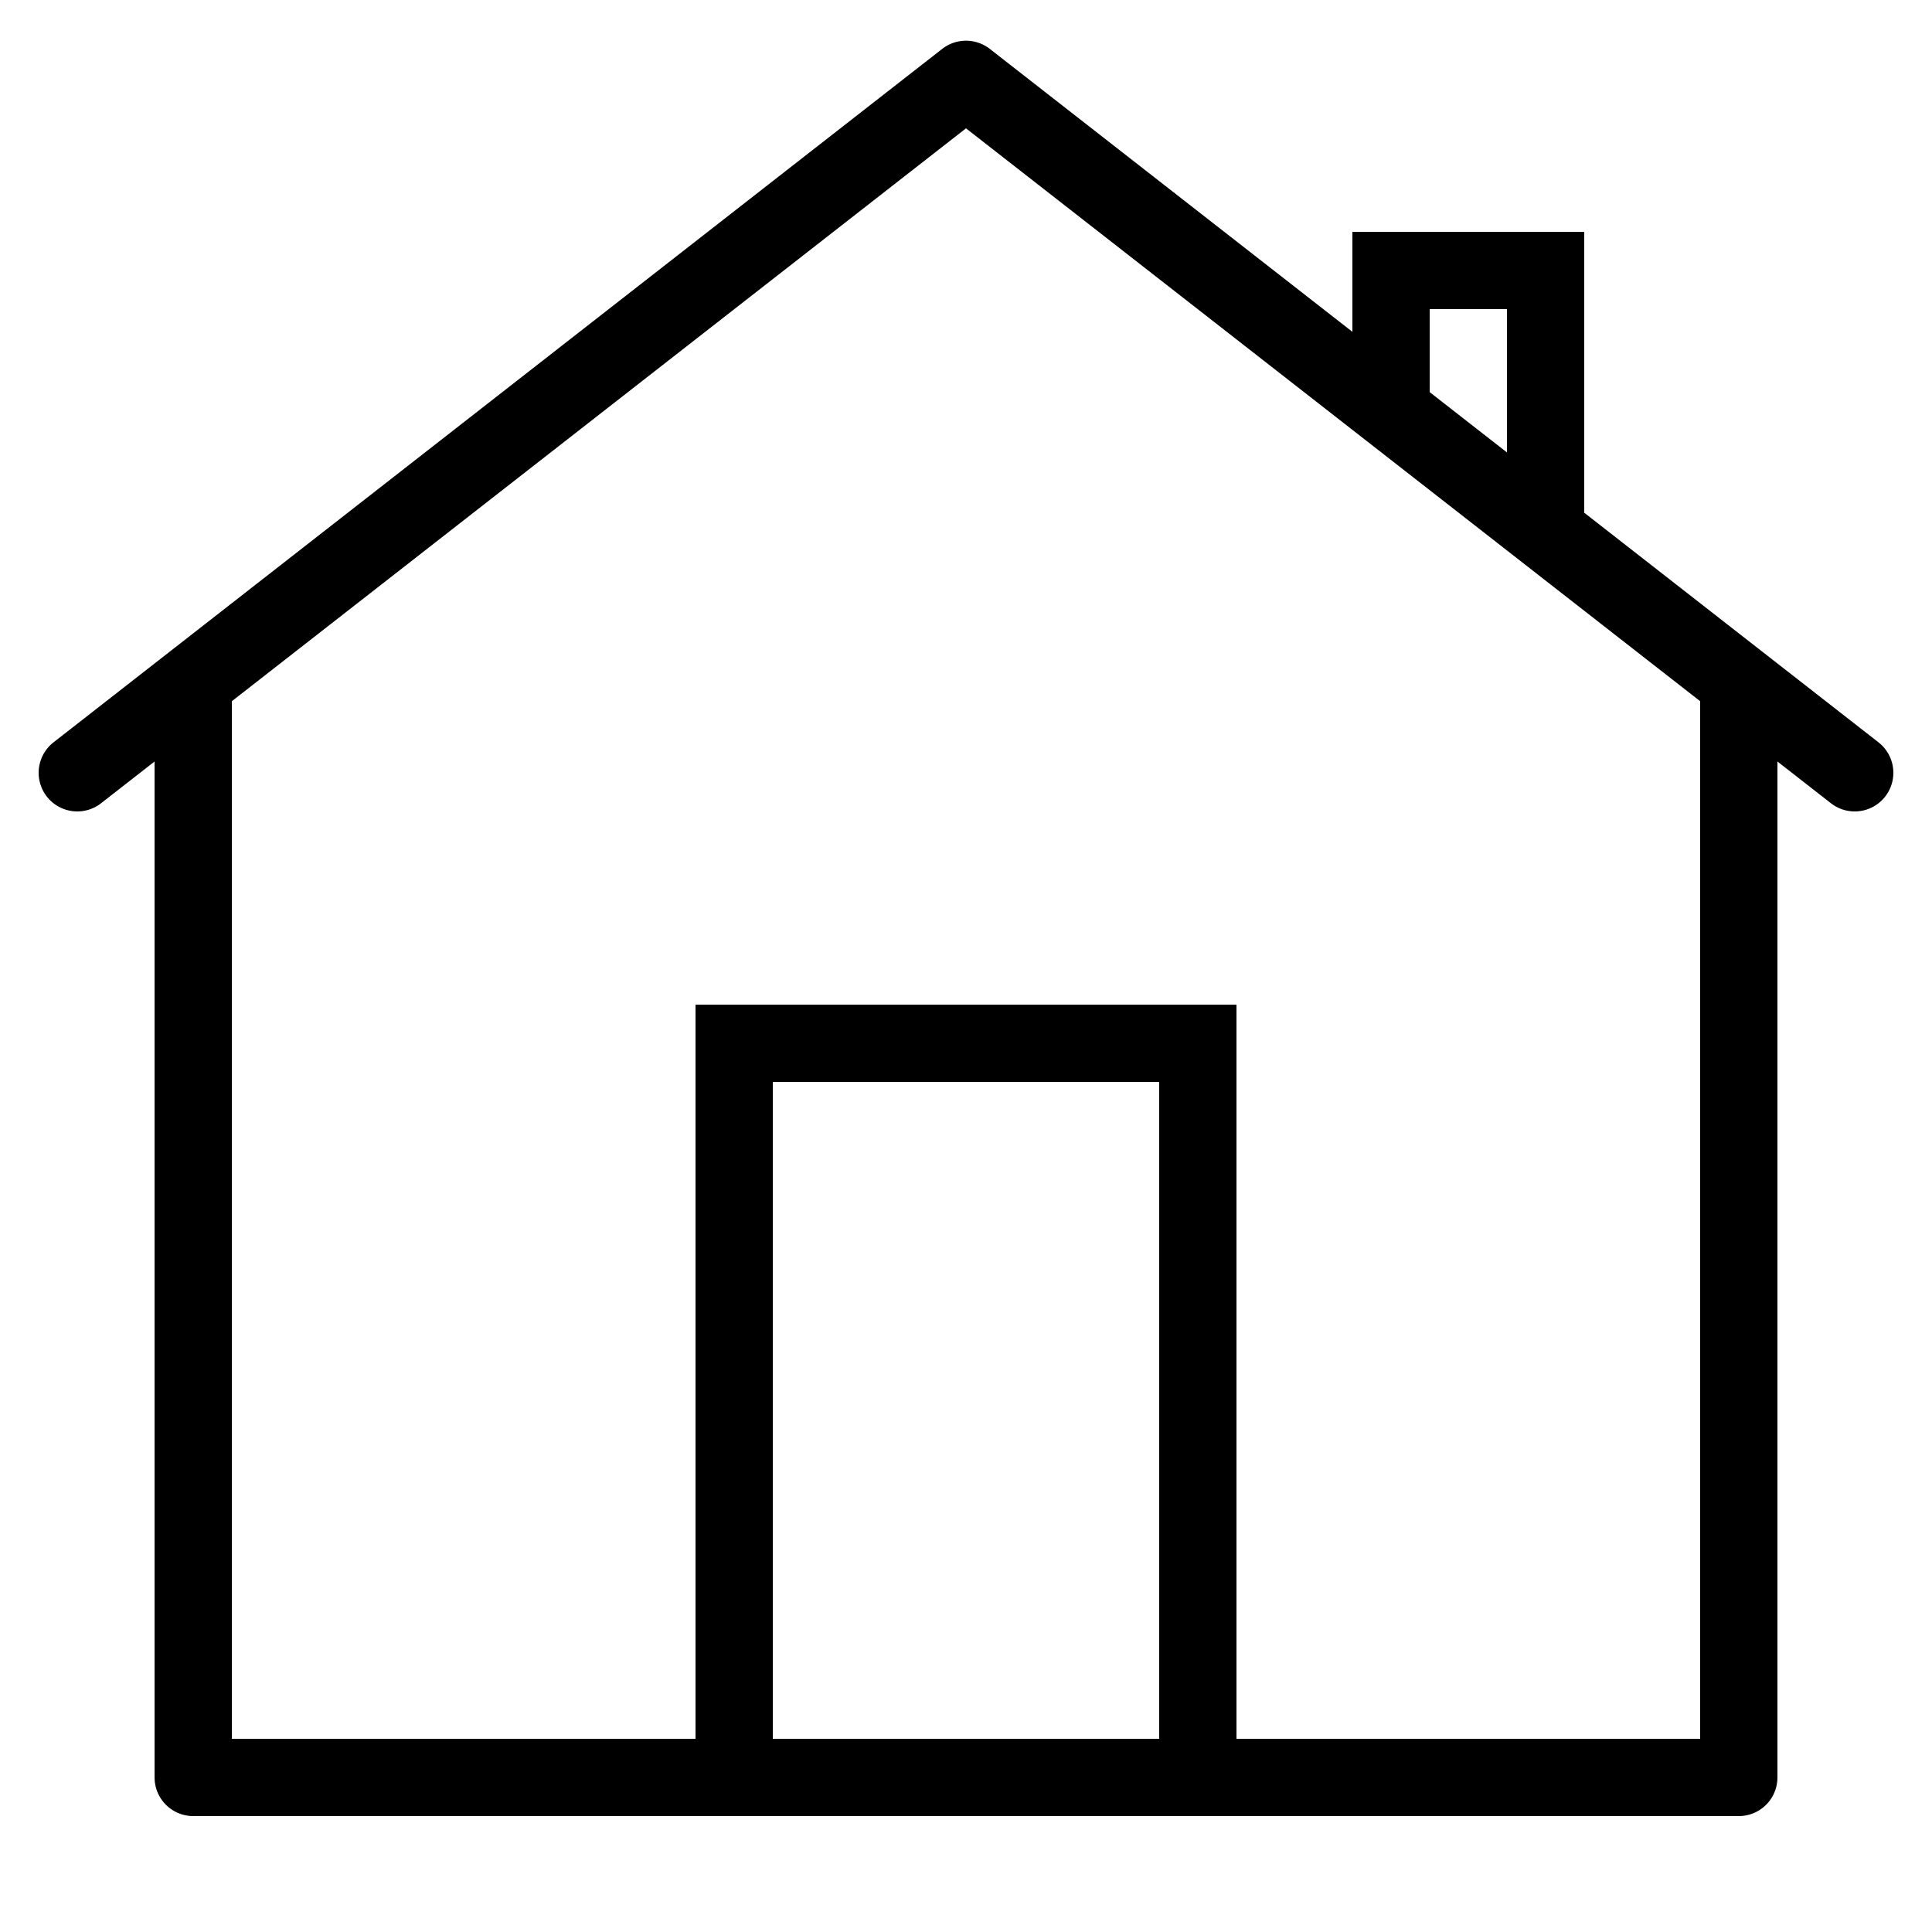
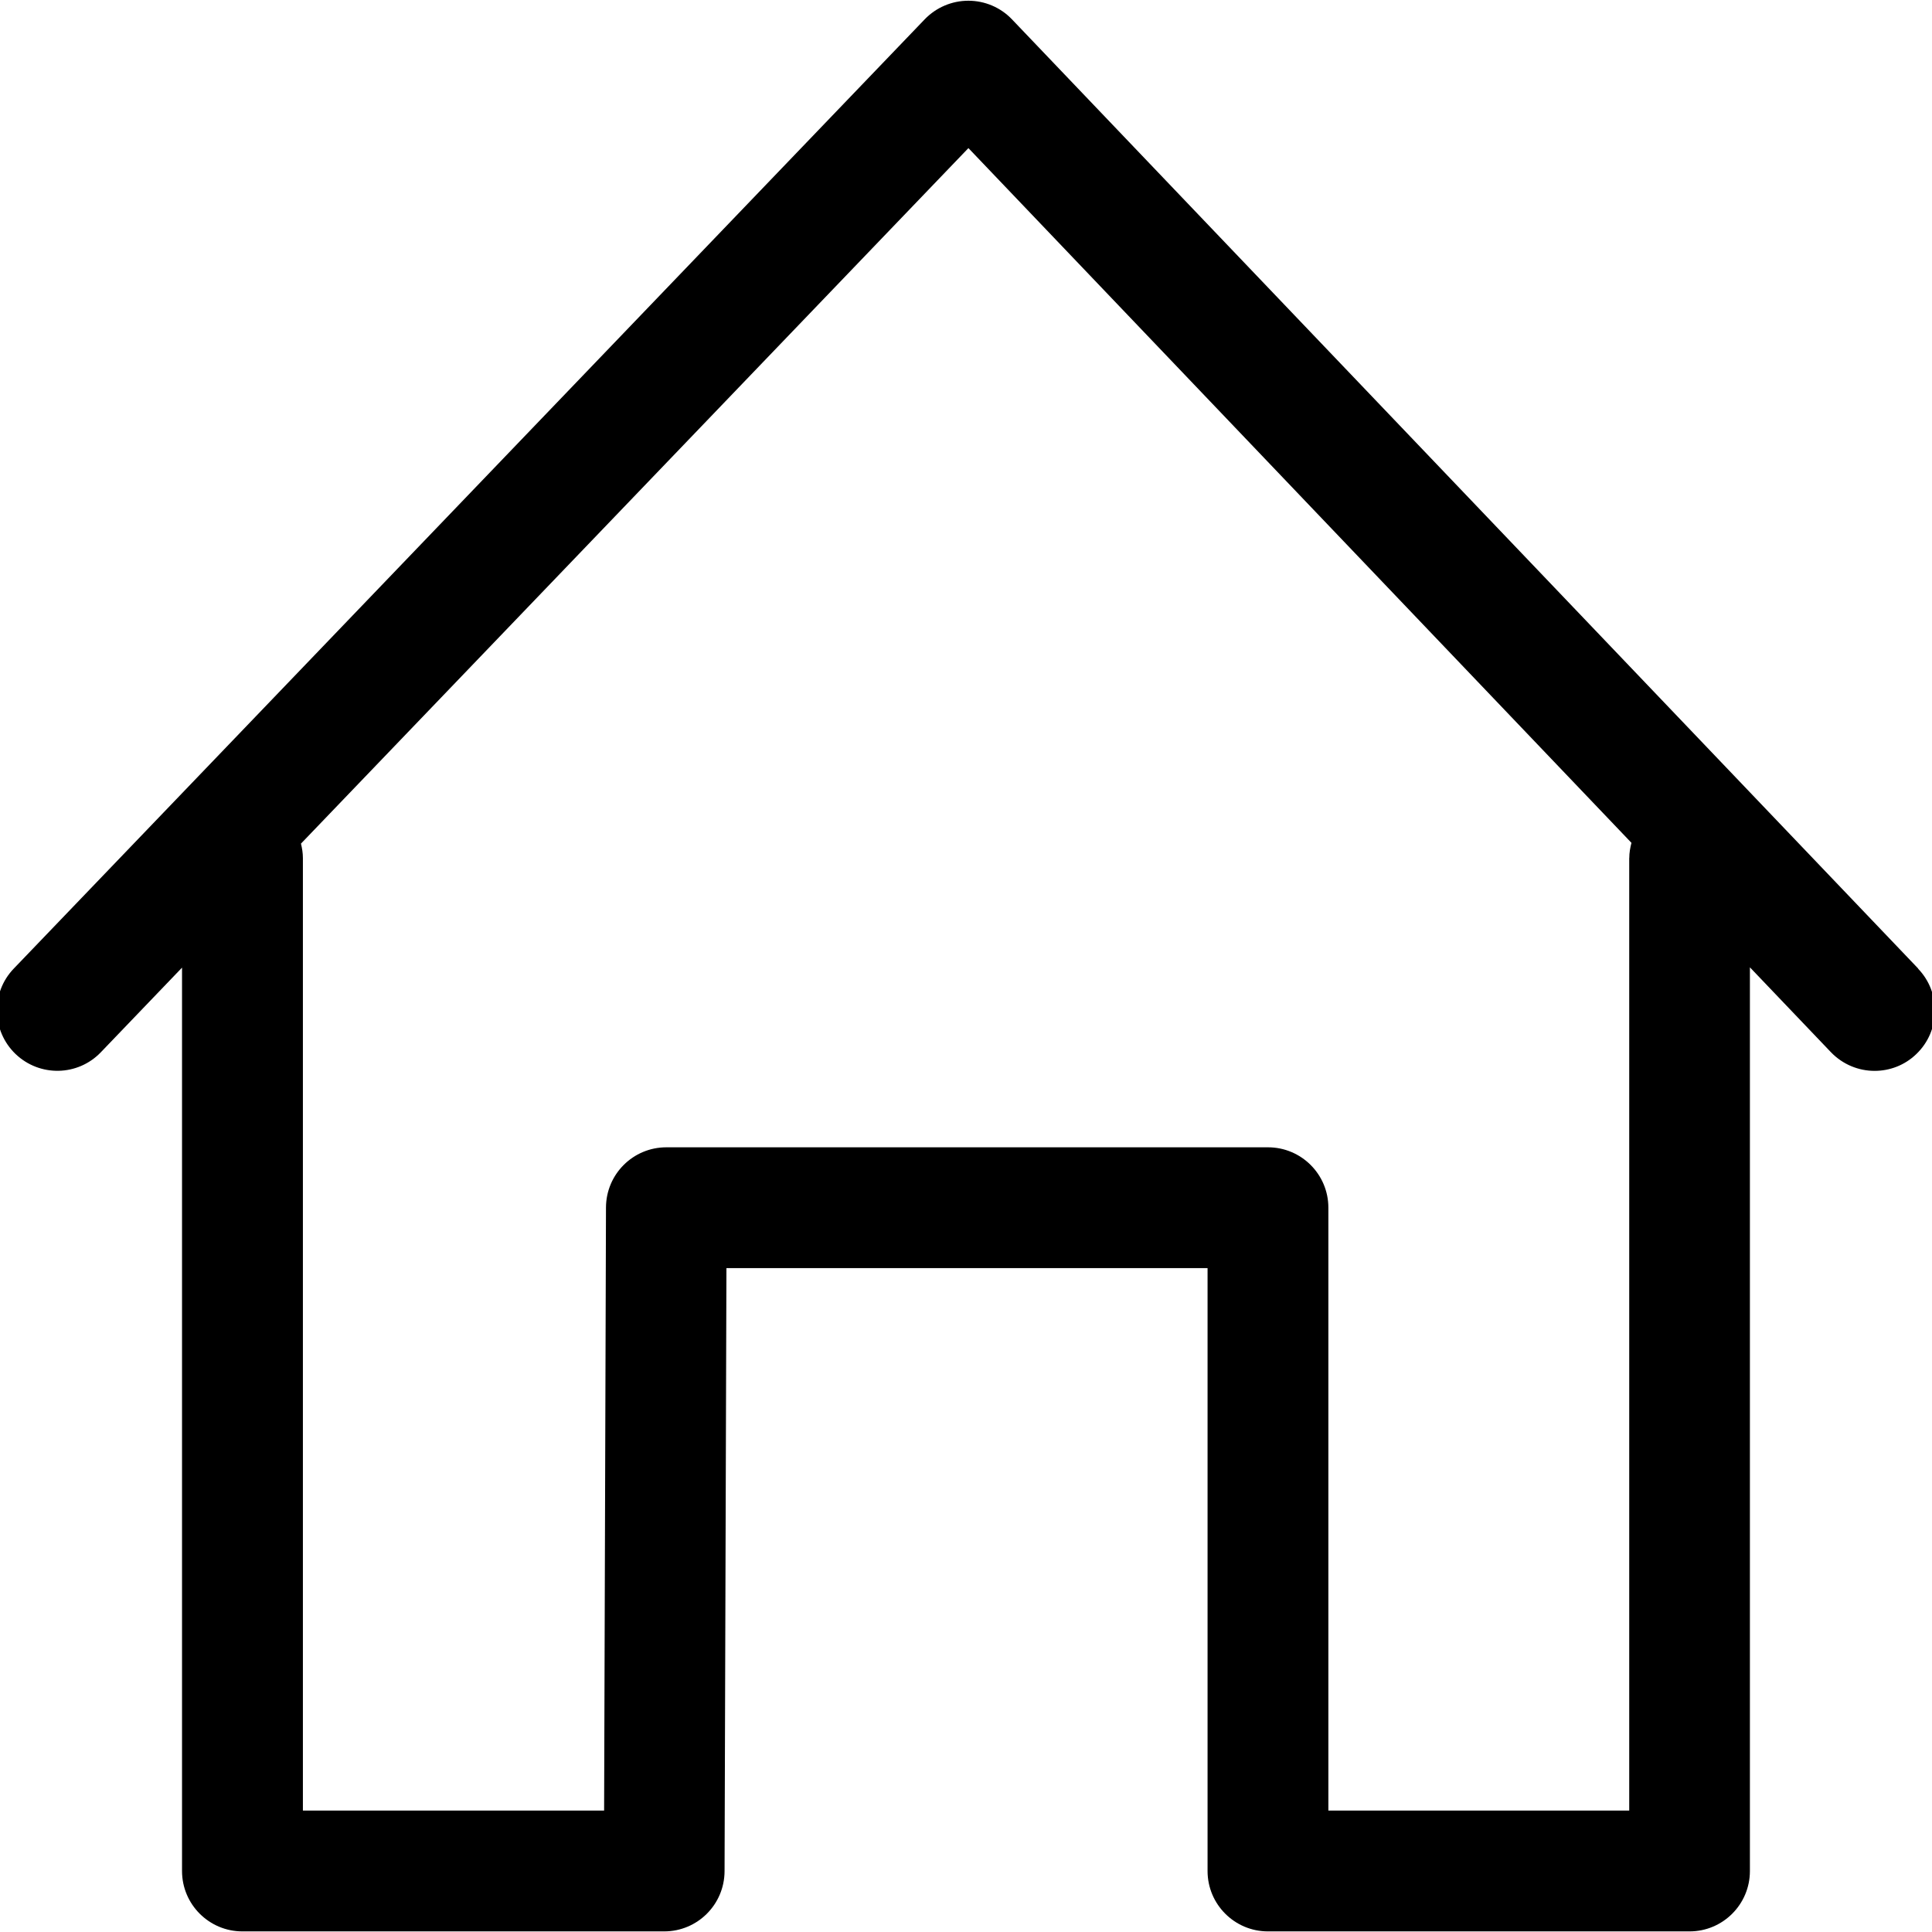
- <svg xmlns="http://www.w3.org/2000/svg" viewBox="0 0 50 50" width="50px" height="50px">
-   <polyline style="fill:none;stroke:#000000;stroke-width:2;stroke-linecap:round;stroke-linejoin:round;stroke-miterlimit:10;" points="45,18 45,46 5,46 5,18 " />
-   <polyline style="fill:none;stroke:#000000;stroke-width:2;stroke-linecap:round;stroke-miterlimit:10;" points="19,46 19,27 31,27 31,46 " />
-   <polygon points="35,6 35,9.016 37,11.094 37,8 39,8 39,13.203 41,15.266 41,6 " />
-   <polyline style="fill:none;stroke:#000000;stroke-width:2;stroke-linecap:round;stroke-linejoin:round;stroke-miterlimit:10;" points="2,20 25,2.053 48,20 " />
+ <svg xmlns="http://www.w3.org/2000/svg" fill="#000000" width="48px" height="48px" viewBox="0 0 32 32" version="1.1">
+   <path d="M31.772 16.043l-15.012-15.724c-0.189-0.197-0.449-0.307-0.721-0.307s-0.533 0.111-0.722 0.307l-15.089 15.724c-0.383 0.398-0.369 1.031 0.029 1.414 0.399 0.382 1.031 0.371 1.414-0.029l1.344-1.401v14.963c0 0.552 0.448 1 1 1h6.986c0.551 0 0.998-0.445 1-0.997l0.031-9.989h7.969v9.986c0 0.552 0.448 1 1 1h6.983c0.552 0 1-0.448 1-1v-14.968l1.343 1.407c0.197 0.204 0.459 0.308 0.722 0.308 0.249 0 0.499-0.092 0.692-0.279 0.398-0.382 0.411-1.015 0.029-1.413zM26.985 14.213v15.776h-4.983v-9.986c0-0.552-0.448-1-1-1h-9.965c-0.551 0-0.998 0.445-1 0.997l-0.031 9.989h-4.989v-15.777c0-0.082-0.013-0.162-0.032-0.239l11.055-11.52 10.982 11.507c-0.021 0.081-0.036 0.165-0.036 0.252z" />
</svg>
